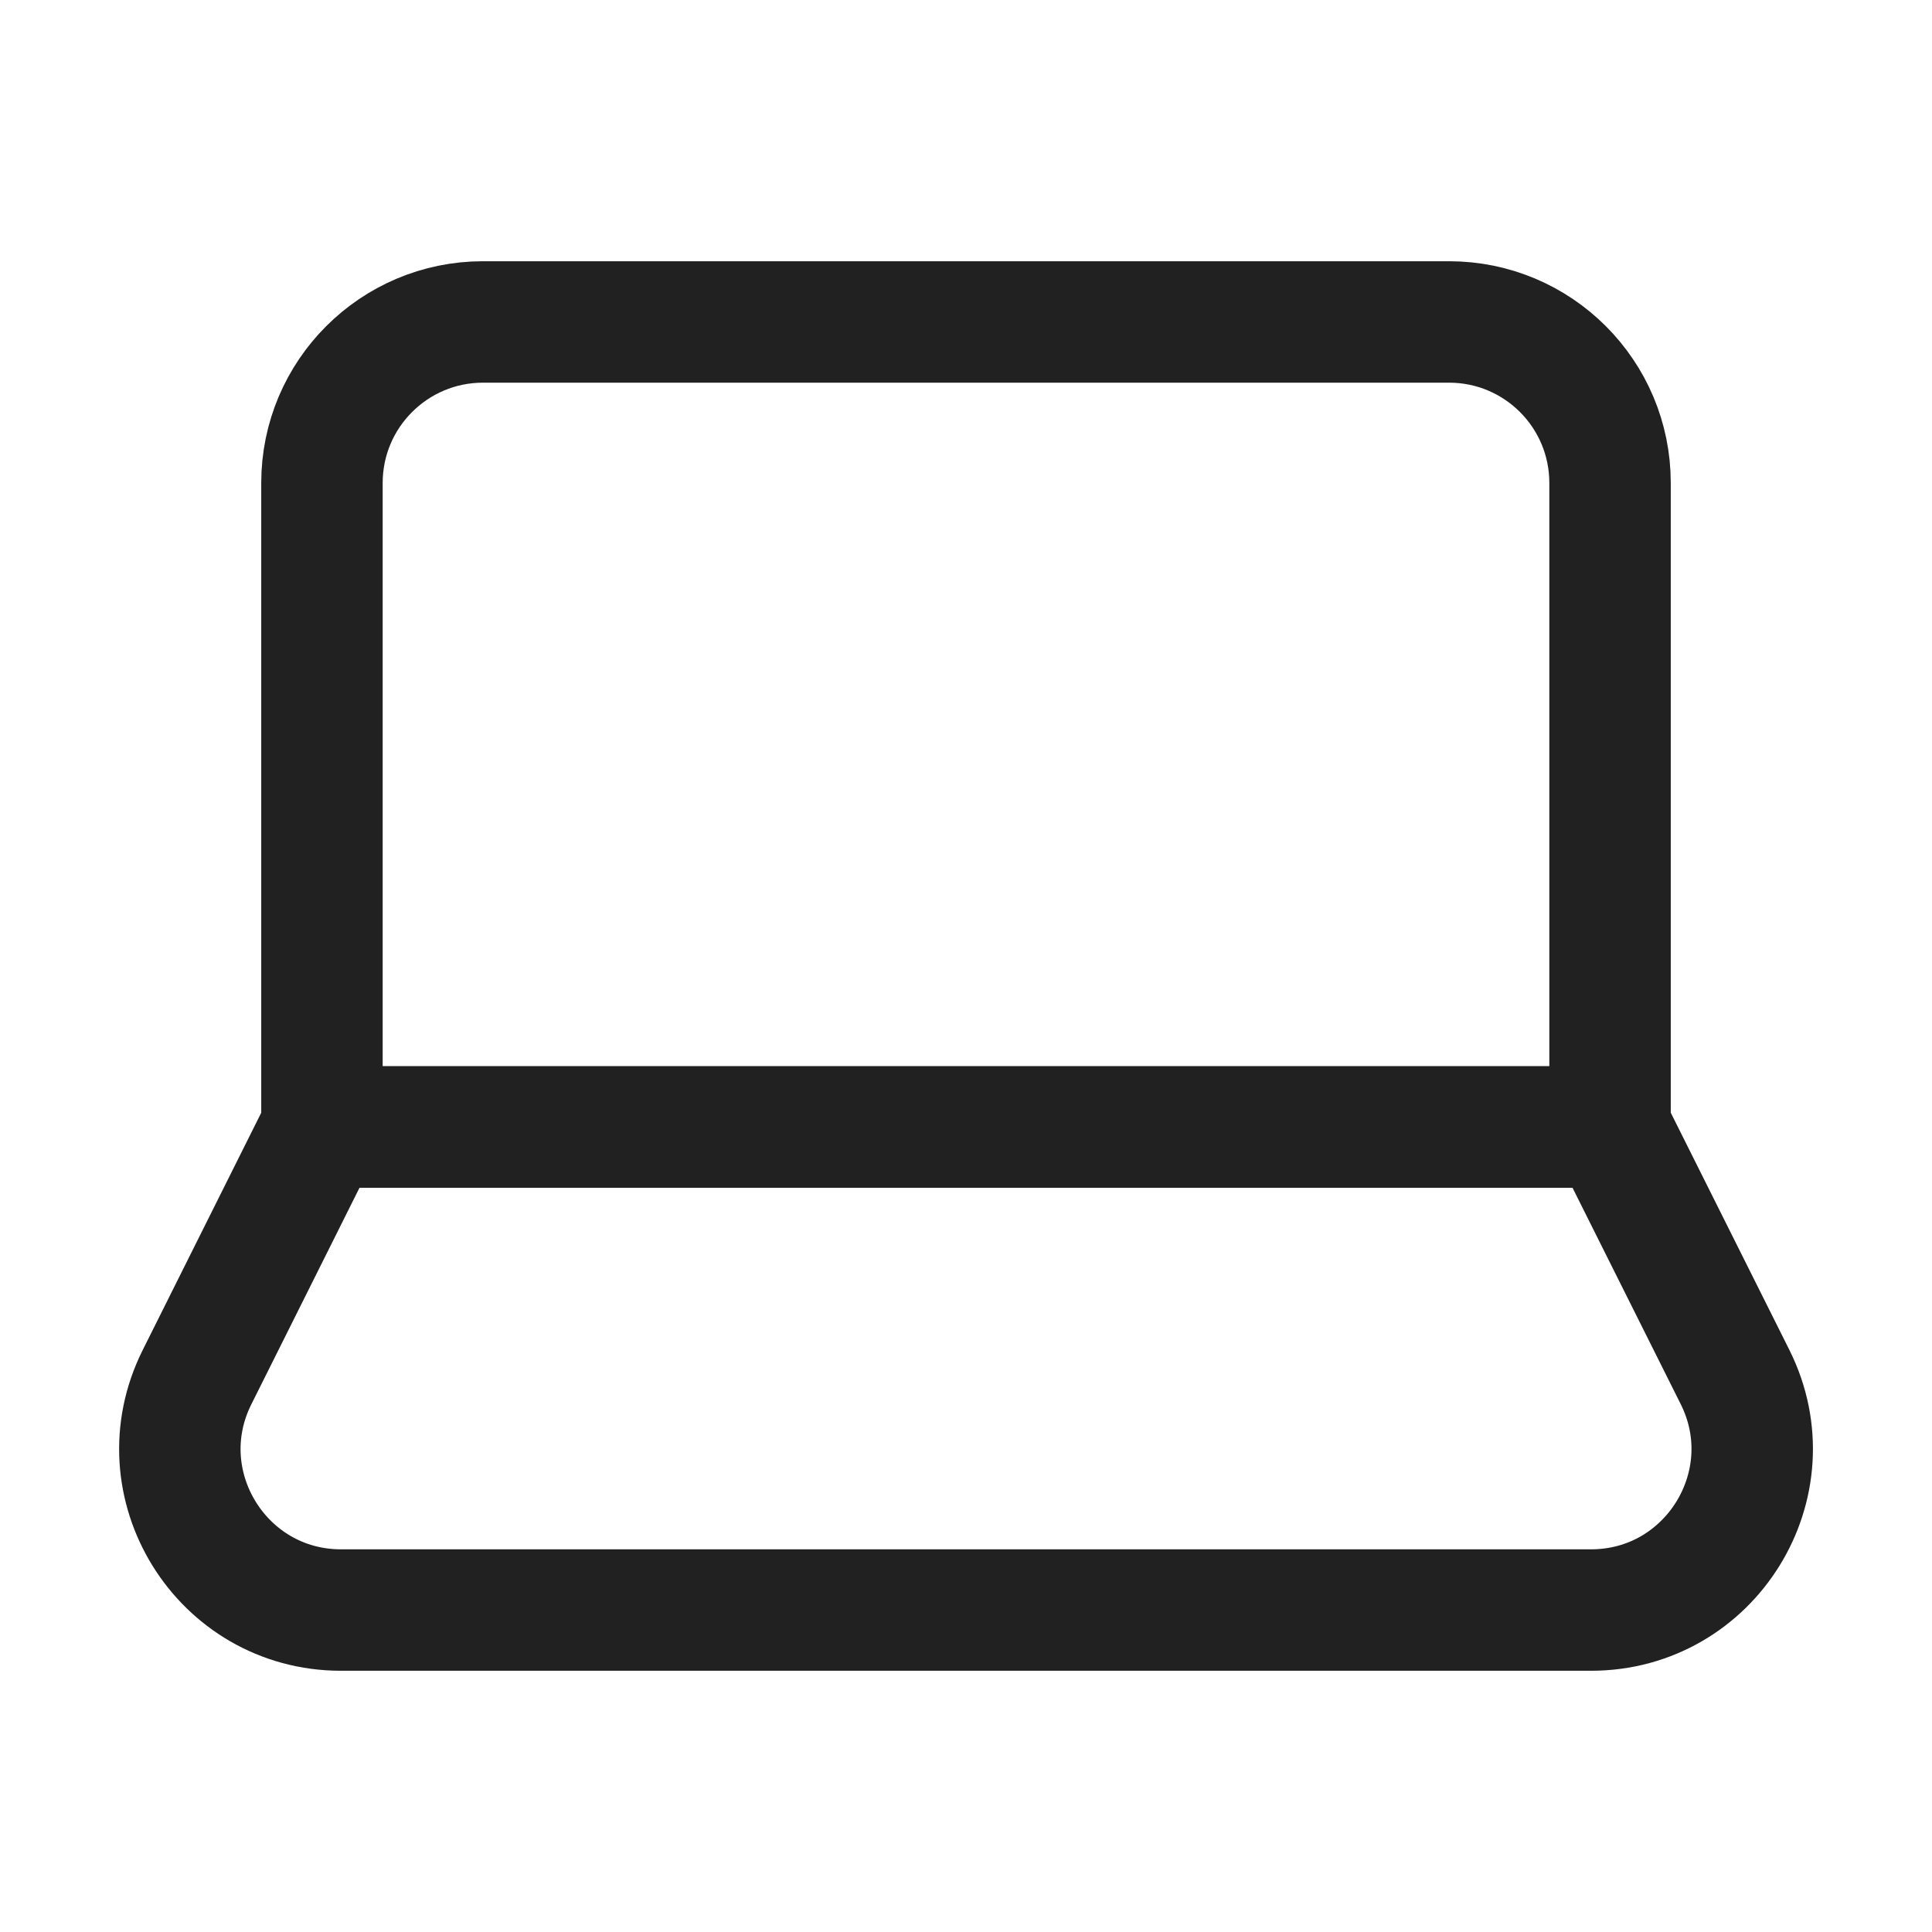
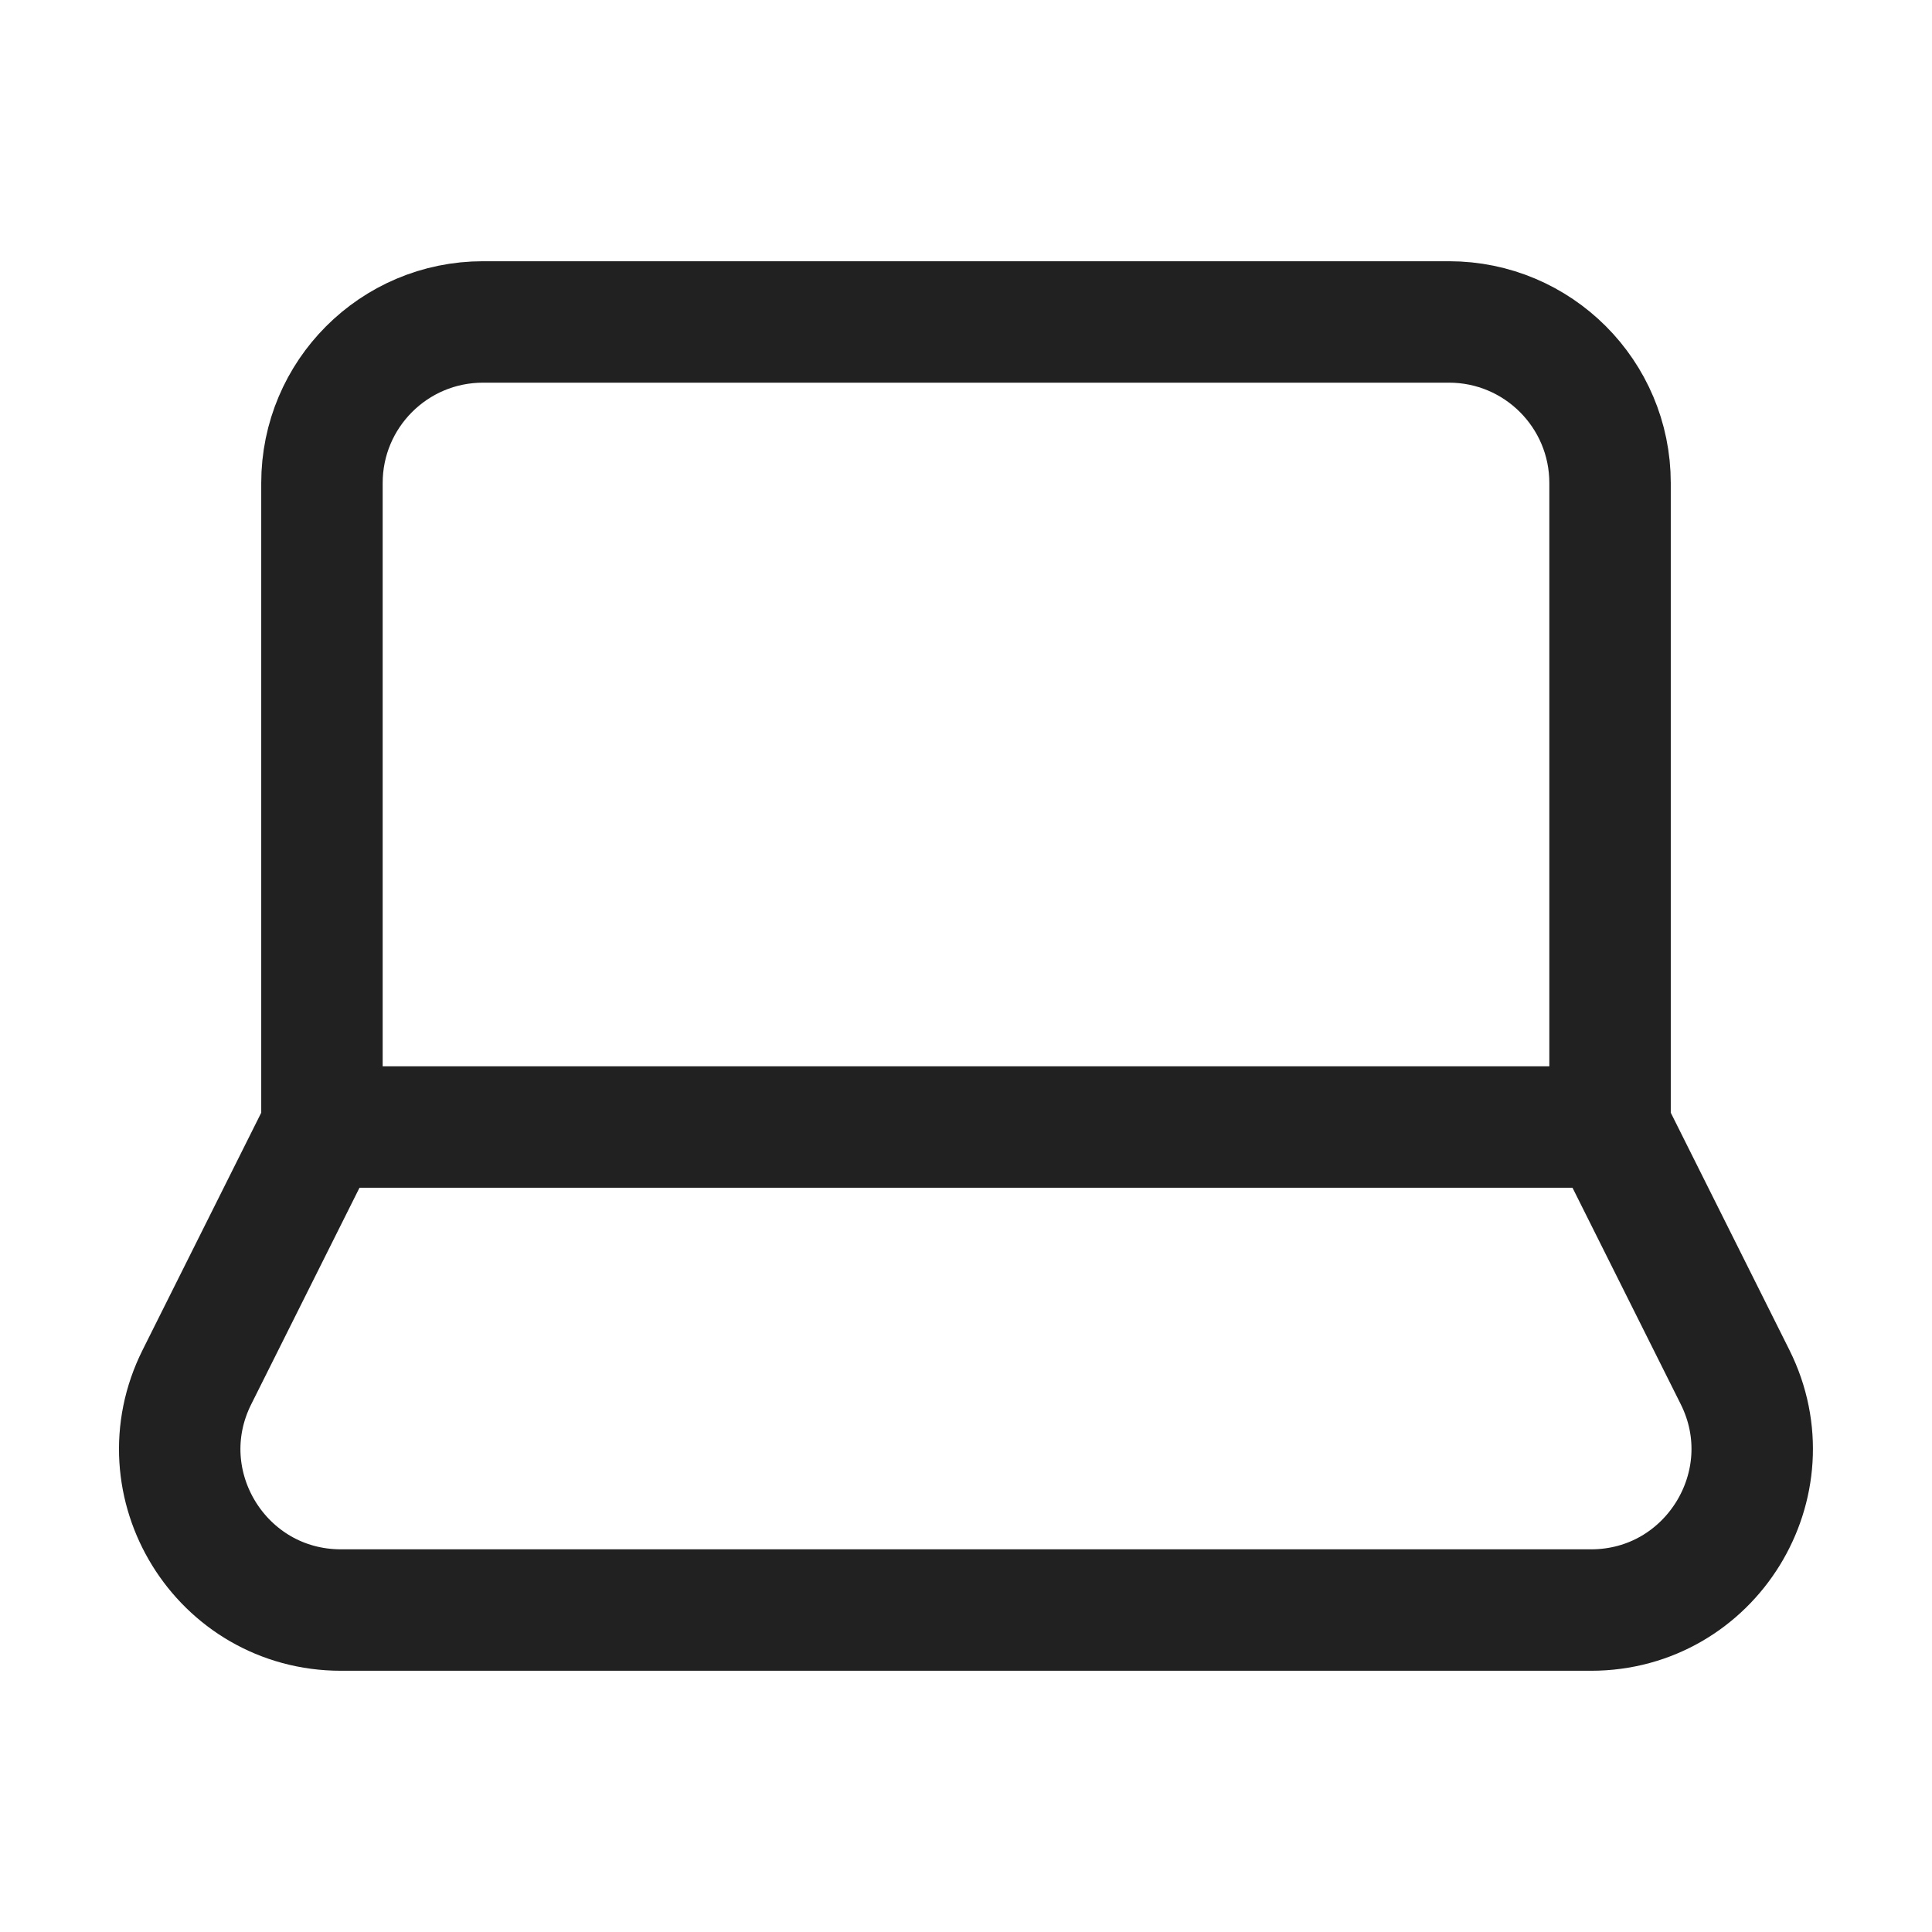
- <svg xmlns="http://www.w3.org/2000/svg" width="14" height="14" viewBox="0 0 14 14" fill="none">
-   <path d="M2.333 3.5C2.333 2.855 2.856 2.333 3.5 2.333H10.5C11.145 2.333 11.667 2.855 11.667 3.5V8.166H2.333V3.5Z" stroke="#212121" stroke-width="0.88" stroke-linecap="round" stroke-linejoin="round" />
-   <path d="M11.667 8.167H2.333L1.428 9.979C1.04 10.754 1.604 11.667 2.471 11.667H11.529C12.396 11.667 12.96 10.754 12.573 9.979L11.667 8.167Z" stroke="#212121" stroke-width="0.88" stroke-linecap="round" stroke-linejoin="round" />
+ <svg xmlns="http://www.w3.org/2000/svg" width="14" height="14" fill="none" viewBox="0 0 14 14">
+   <path stroke="#212121" stroke-linecap="round" stroke-linejoin="round" stroke-width=".88" d="M2.333 3.5c0-.644.522-1.167 1.167-1.167h7c.644 0 1.167.522 1.167 1.167v4.667H2.333V3.5ZM11.667 8.167H2.333l-.906 1.812c-.388.776.176 1.688 1.044 1.688h9.058c.867 0 1.431-.913 1.044-1.688l-.906-1.812Z" />
</svg>
